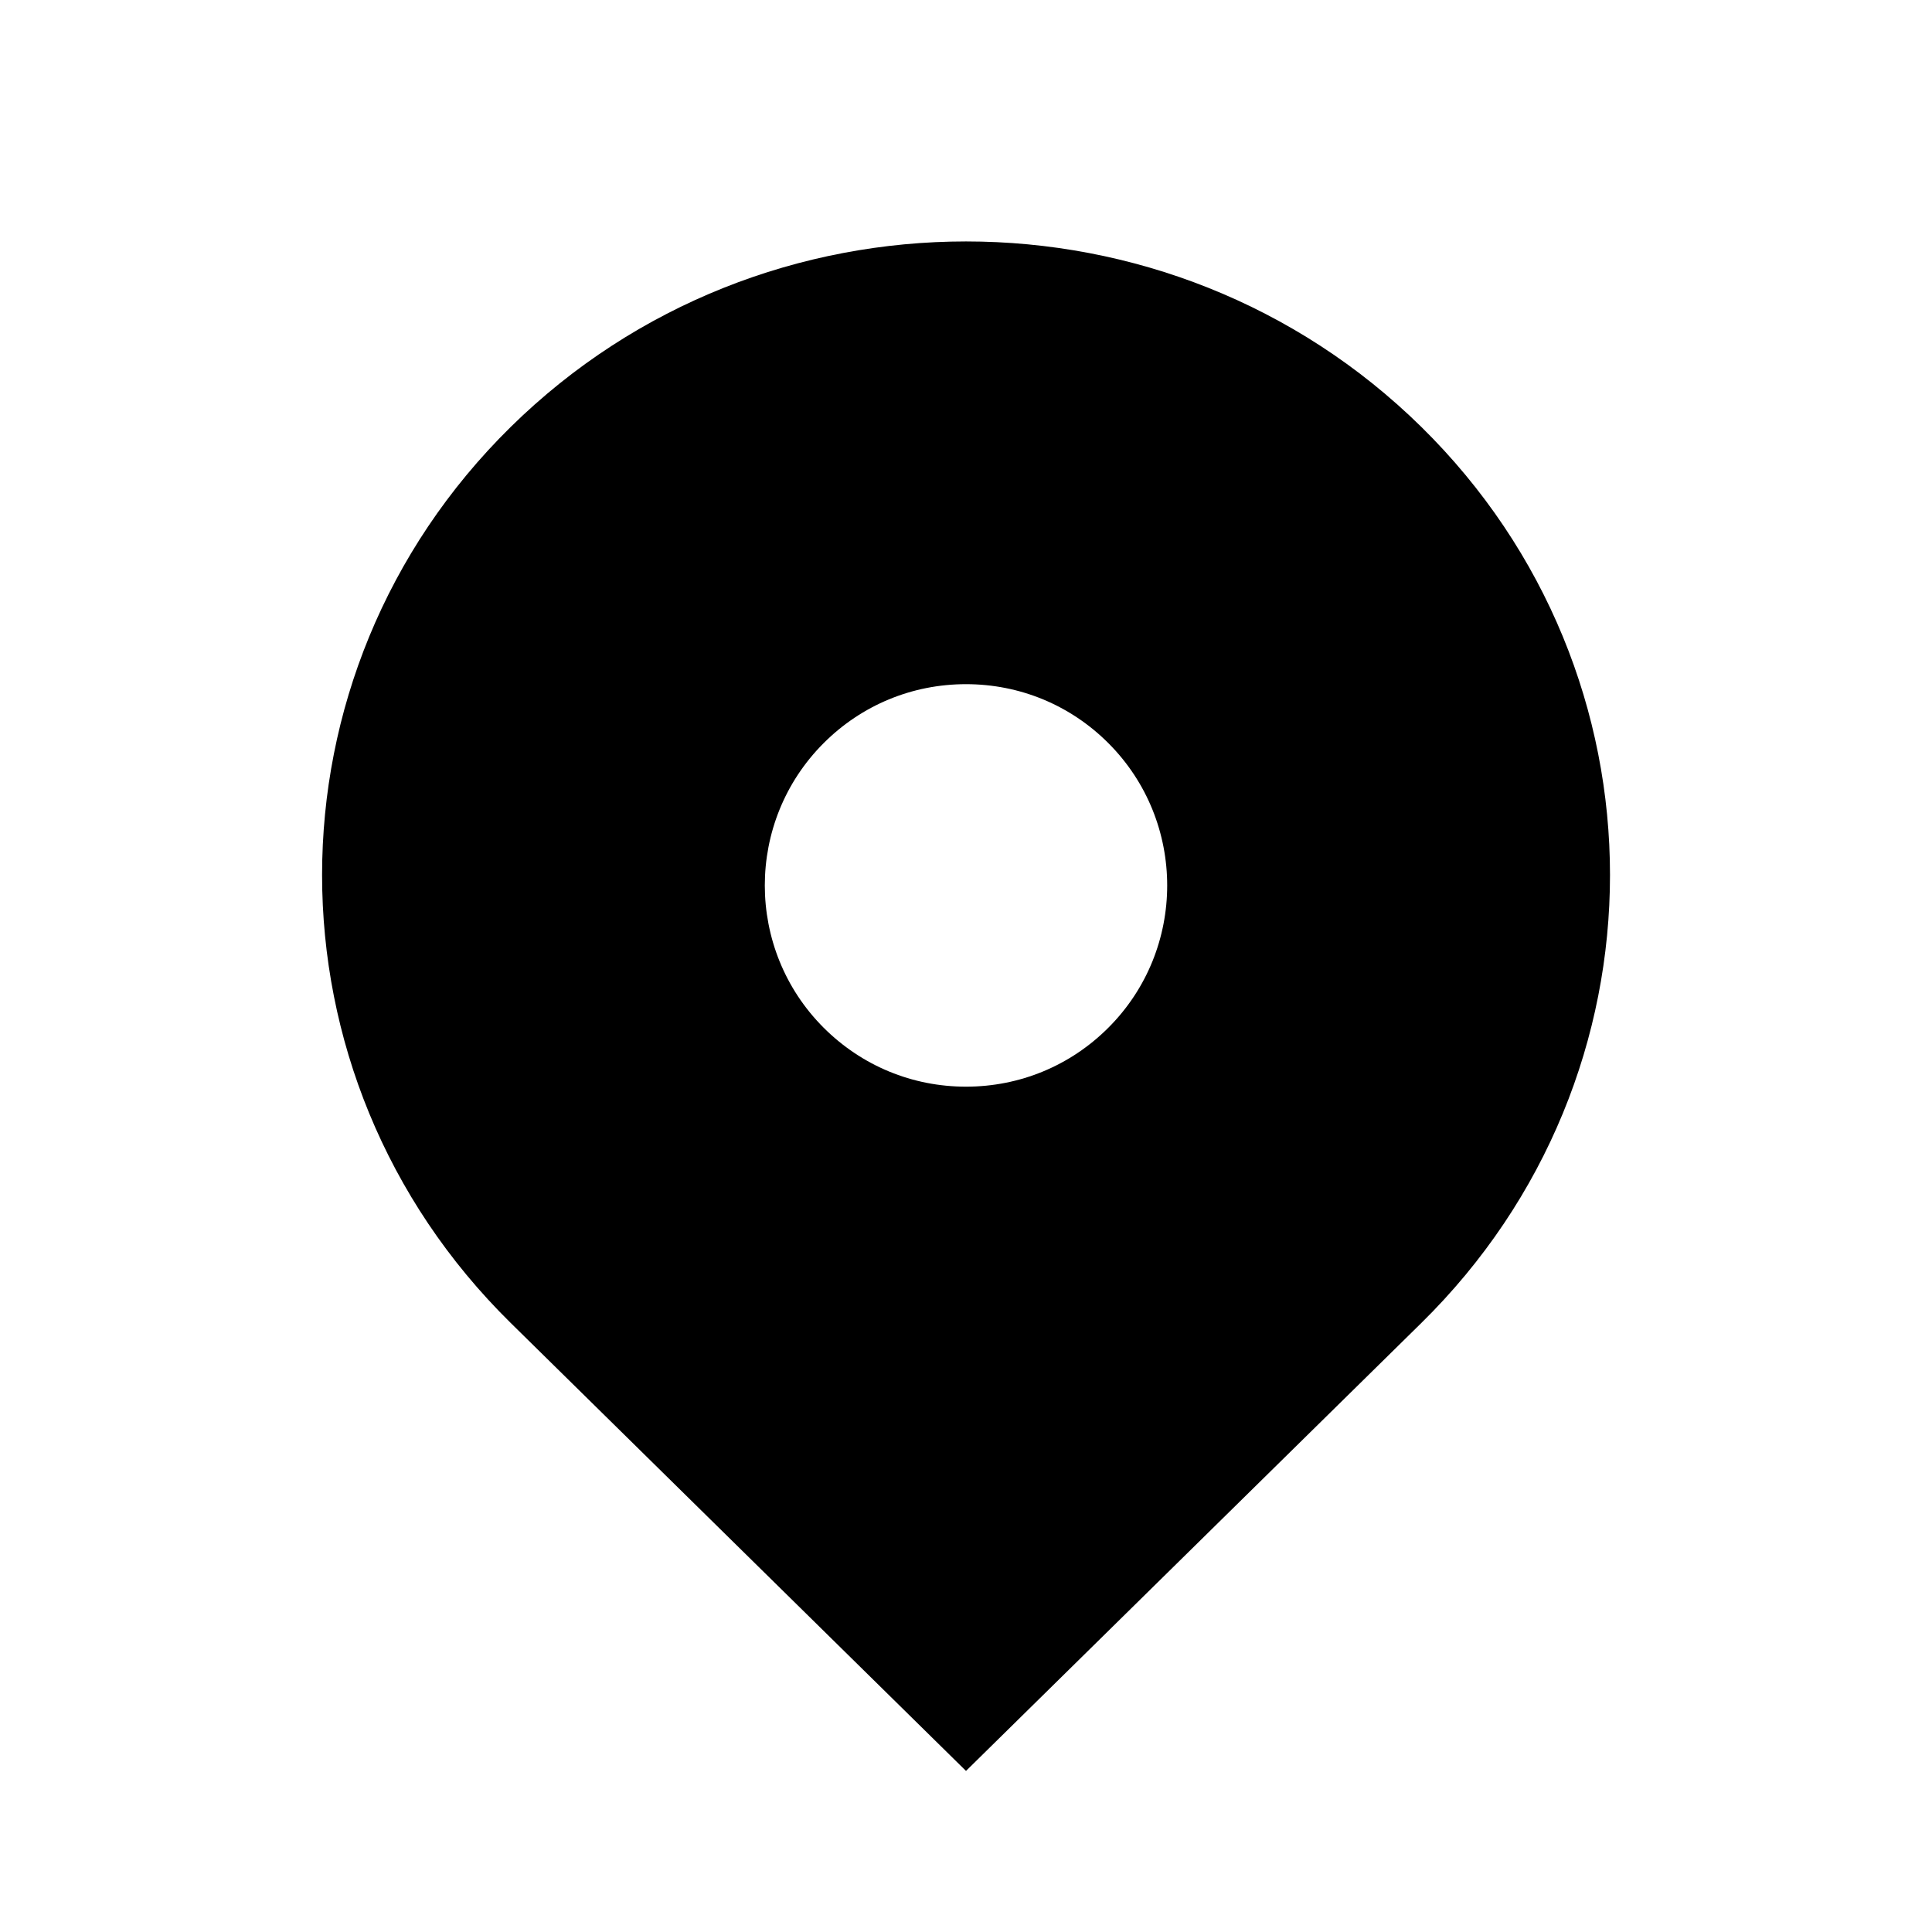
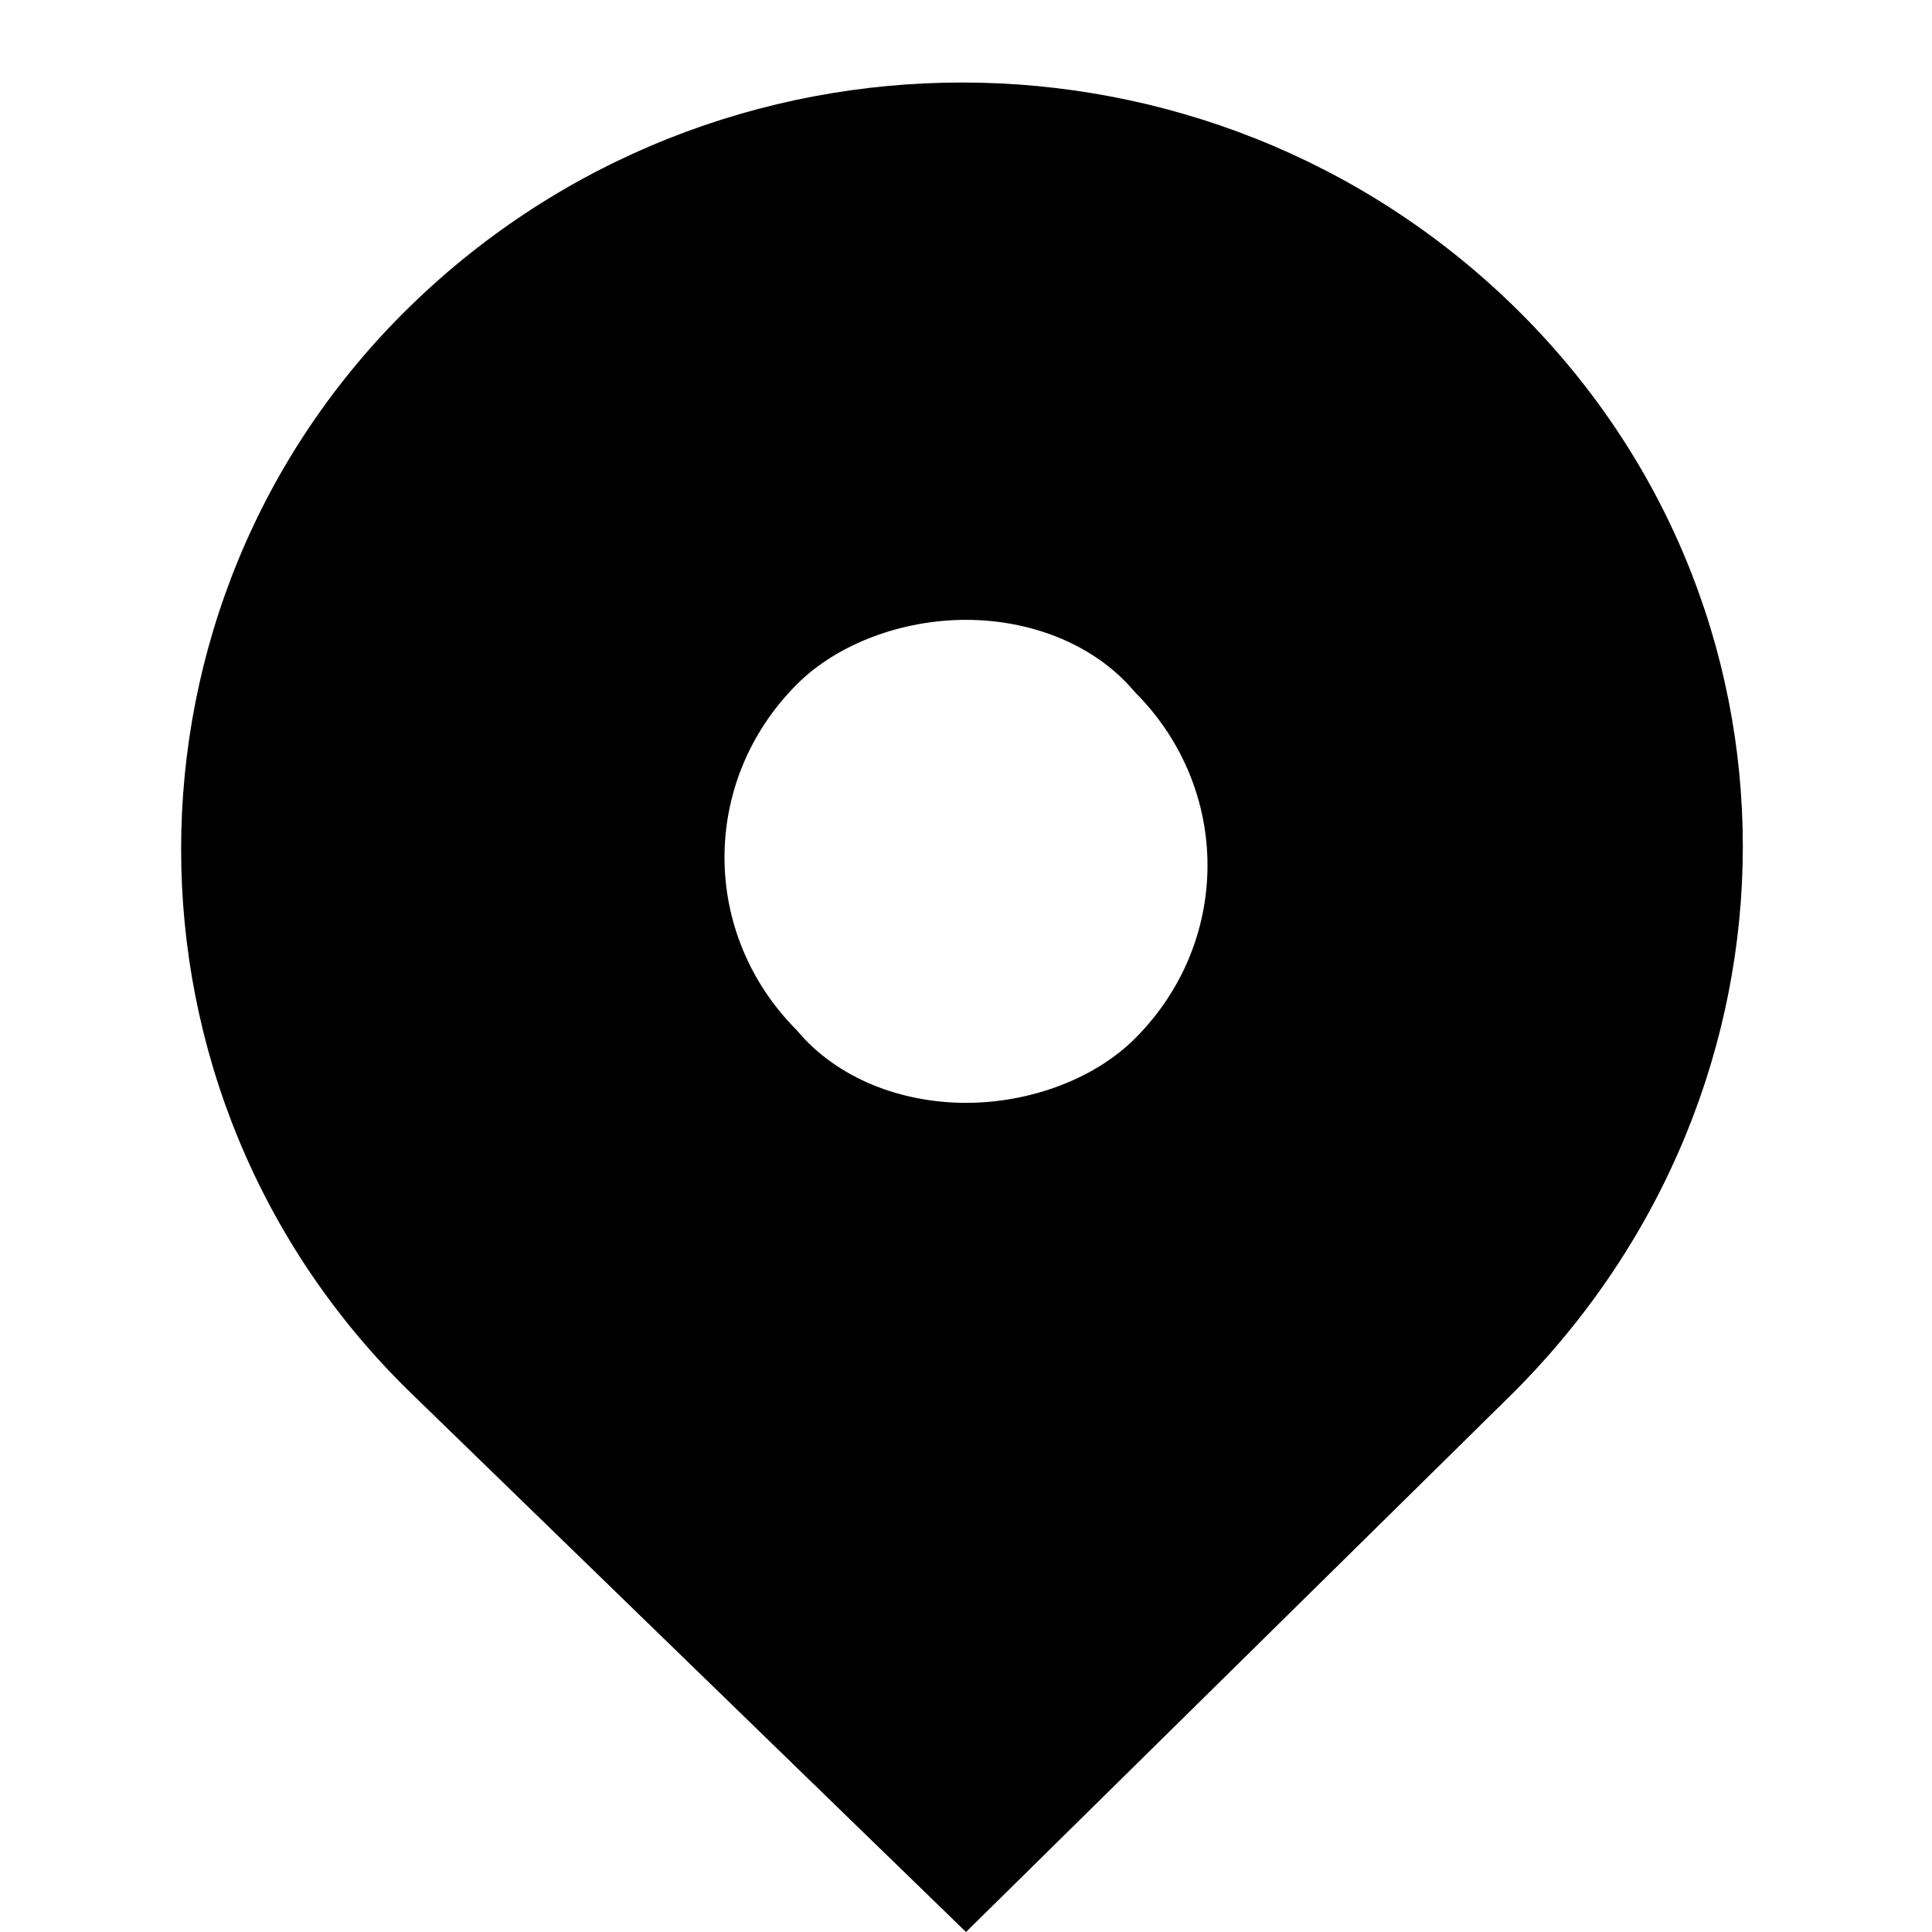
- <svg xmlns="http://www.w3.org/2000/svg" version="1.2" baseProfile="tiny" width="24" height="24" viewBox="0 0 24 24">
-   <path fill="%color%" d="M17.657 5.304c-3.124-3.073-8.189-3.073-11.313 0-3.124 3.074-3.124 8.057 0 11.13l5.656 5.565 5.657-5.565c3.124-3.073 3.124-8.056 0-11.13zm-5.657 8.195c-.668 0-1.295-.26-1.768-.732-.975-.975-.975-2.561 0-3.536.472-.472 1.1-.732 1.768-.732s1.296.26 1.768.732c.975.975.975 2.562 0 3.536-.472.472-1.1.732-1.768.732z" />
+ <svg xmlns="http://www.w3.org/2000/svg" version="1.1" id="Ebene_1" x="0px" y="0px" viewBox="0 0 24 24" style="enable-background:new 0 0 24 24;" xml:space="preserve">
+   <path fill="%color%" d="M18.8,3.8c-3.8-3.7-9.9-3.7-13.7,0c-3.8,3.7-3.8,9.8,0,13.5L12,24l6.8-6.7C22.6,13.5,22.6,7.5,18.8,3.8z M12,13.7  c-0.8,0-1.6-0.3-2.1-0.9c-1.2-1.2-1.2-3.1,0-4.3C10.4,8,11.2,7.7,12,7.7c0.8,0,1.6,0.3,2.1,0.9c1.2,1.2,1.2,3.1,0,4.3  C13.6,13.4,12.8,13.7,12,13.7z" />
</svg>
